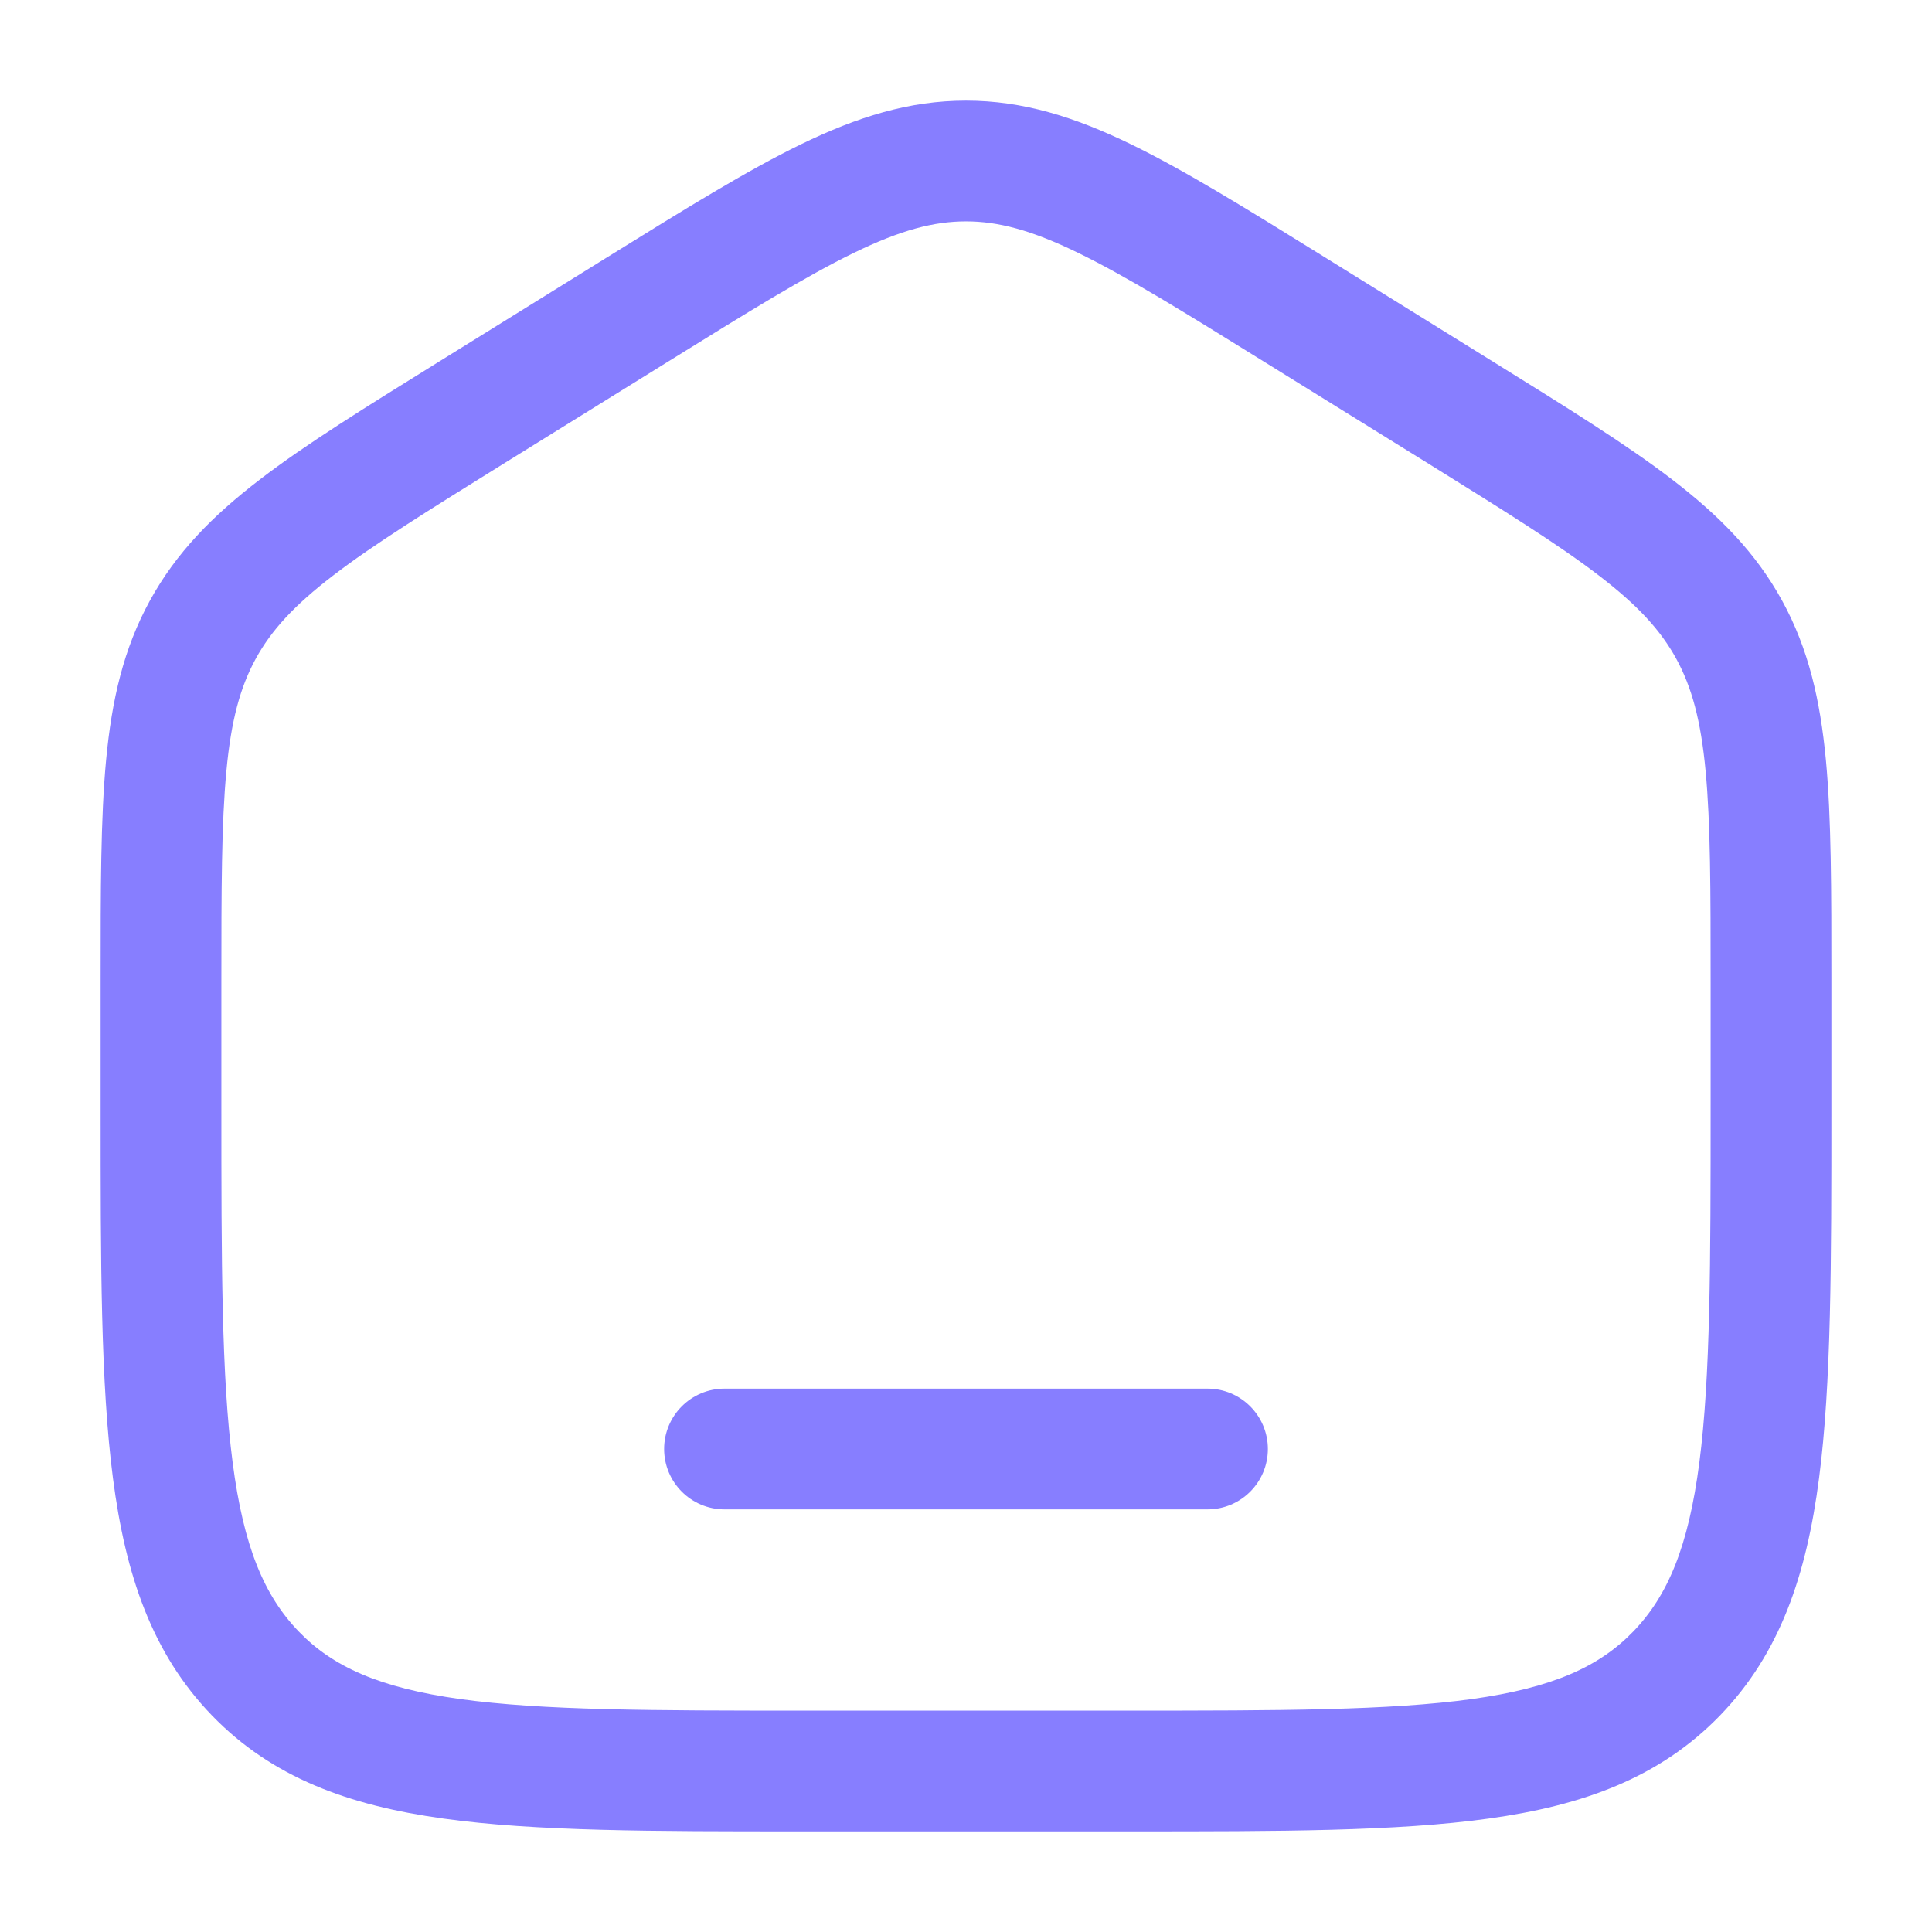
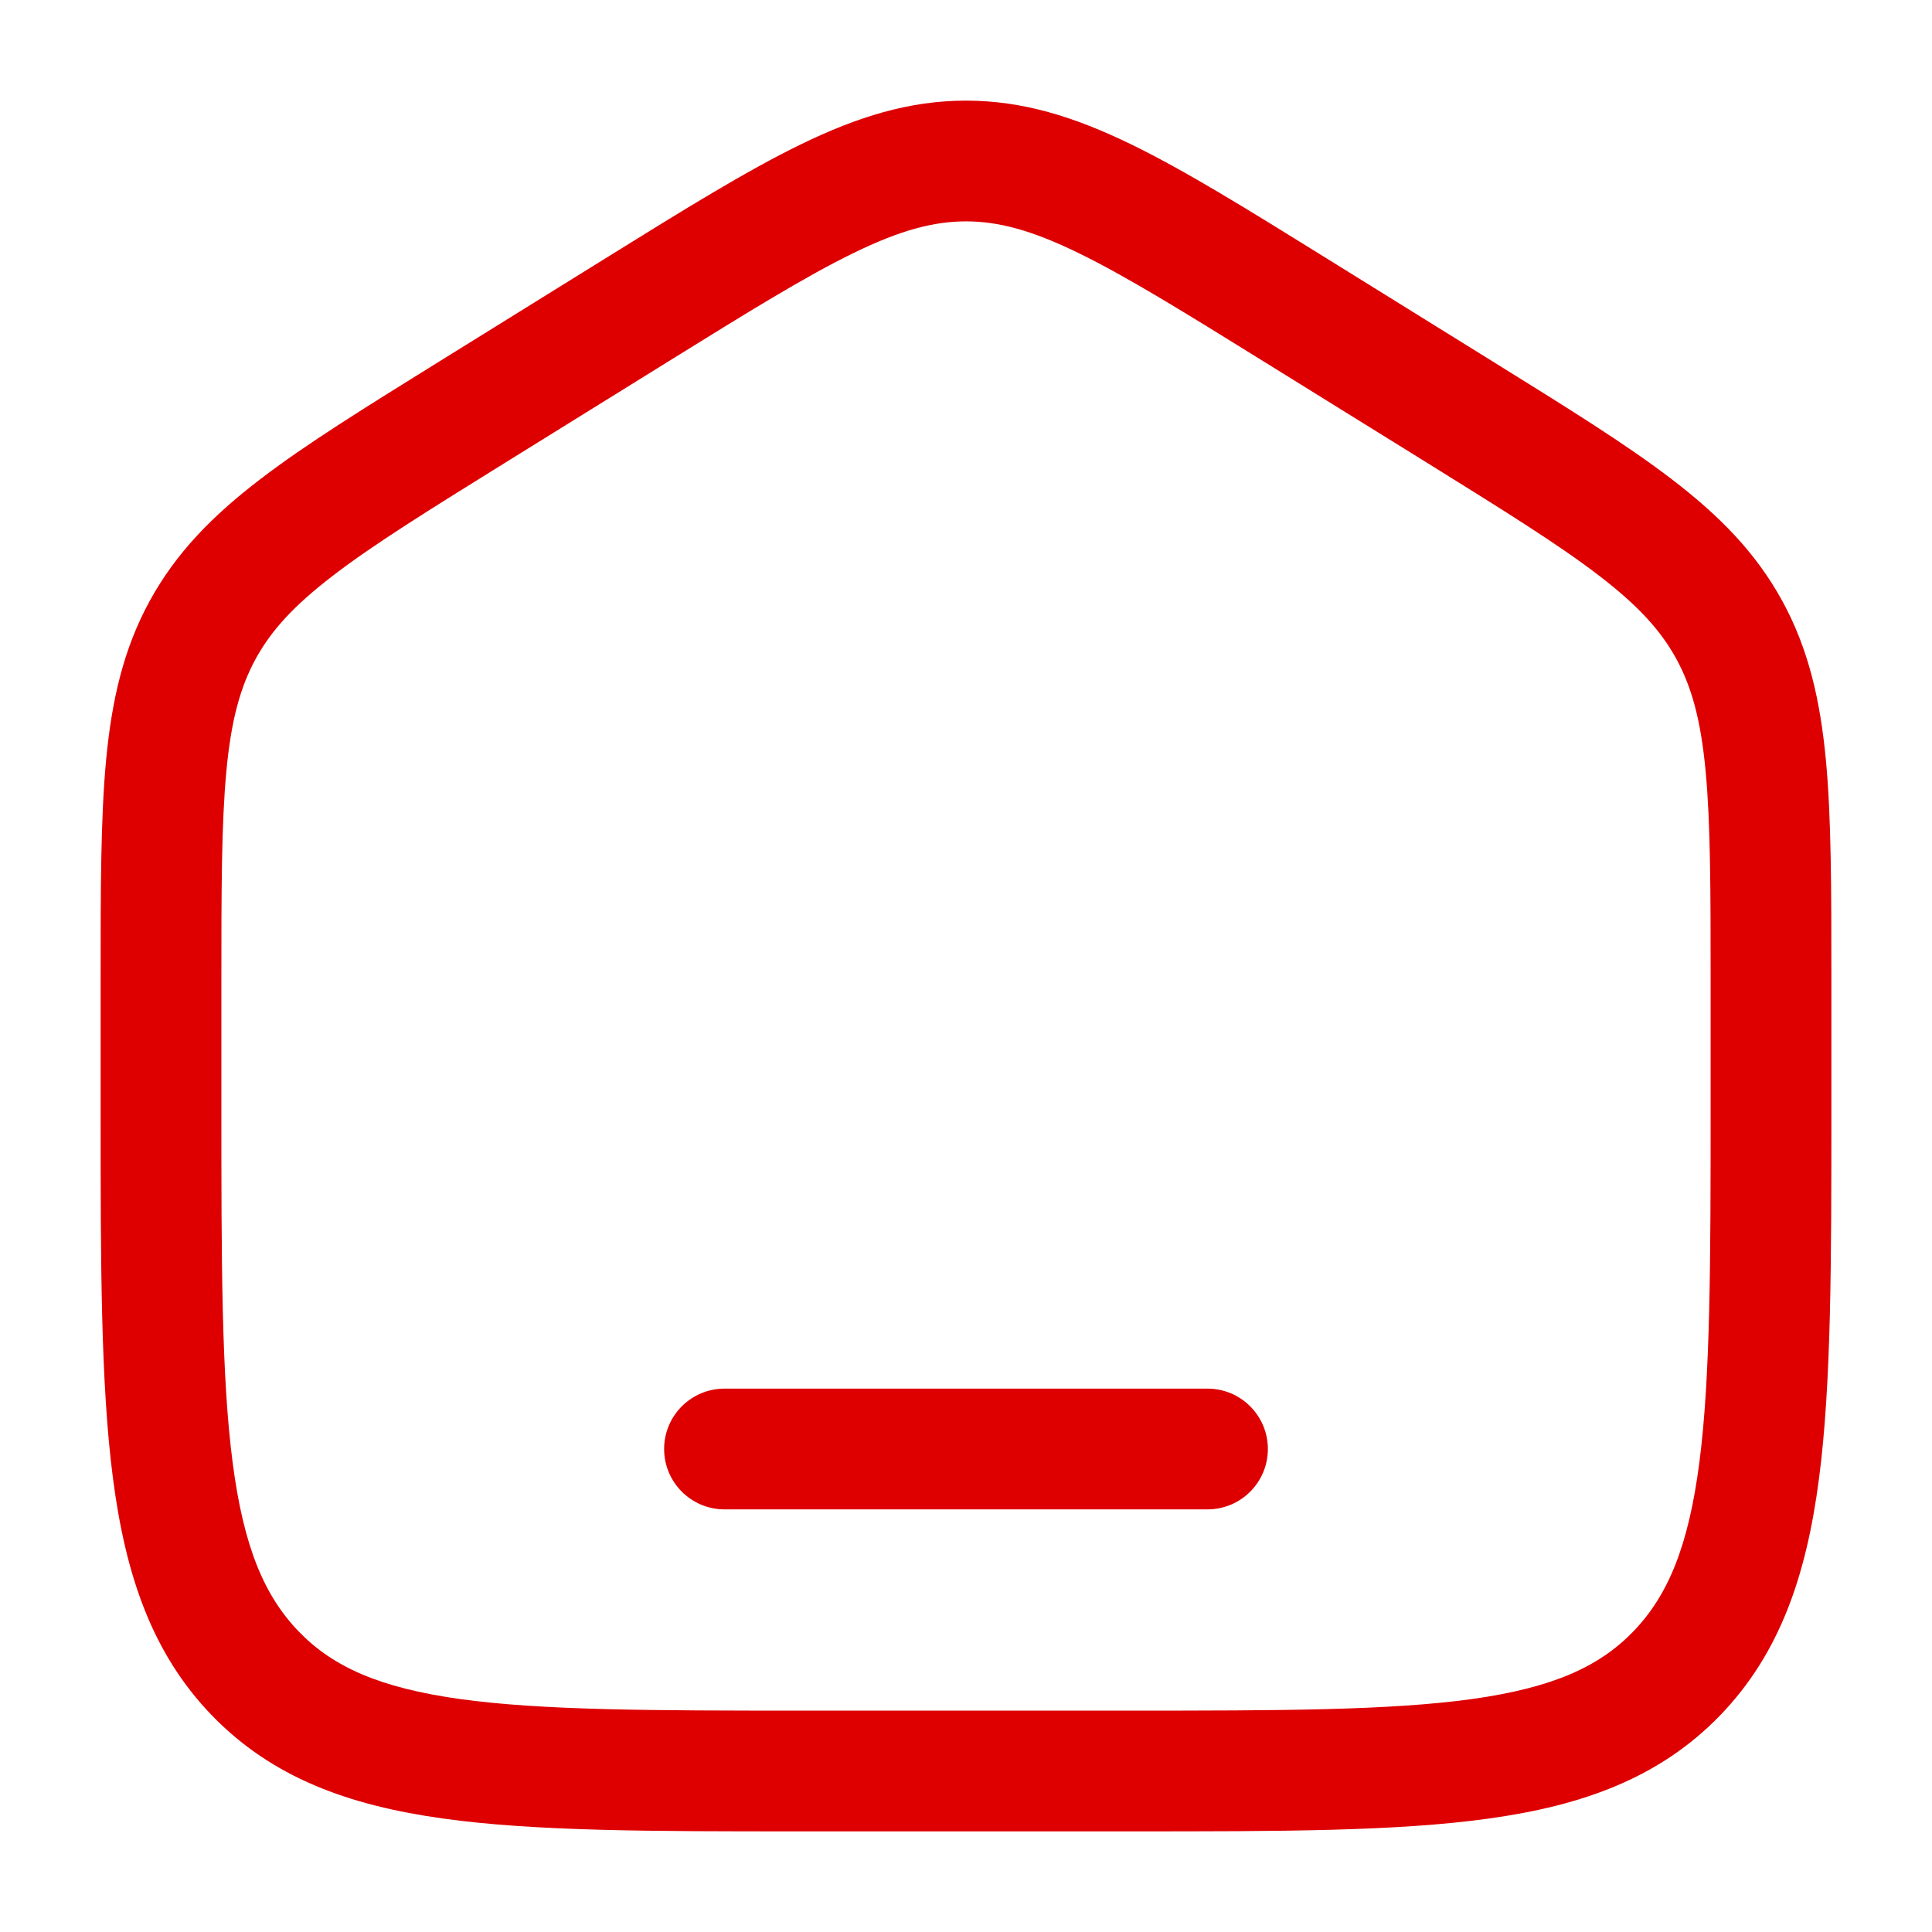
<svg xmlns="http://www.w3.org/2000/svg" width="24" height="24" viewBox="0 0 24 24" fill="none">
-   <path d="M9 17.25C8.586 17.25 8.25 17.586 8.25 18C8.25 18.414 8.586 18.75 9 18.75H15C15.414 18.75 15.75 18.414 15.75 18C15.75 17.586 15.414 17.25 15 17.25H9Z" fill="#877EFF" />
-   <path fill-rule="evenodd" clip-rule="evenodd" d="M12 1.25C11.292 1.25 10.649 1.453 9.951 1.792C9.276 2.12 8.496 2.604 7.523 3.208L5.456 4.491C4.535 5.063 3.797 5.52 3.229 5.956C2.64 6.407 2.188 6.866 1.861 7.463C1.535 8.058 1.389 8.692 1.318 9.441C1.25 10.166 1.25 11.054 1.25 12.167V13.78C1.25 15.684 1.25 17.187 1.403 18.362C1.559 19.567 1.889 20.54 2.632 21.309C3.38 22.082 4.33 22.428 5.508 22.591C6.648 22.75 8.106 22.75 9.942 22.75H14.058C15.894 22.75 17.352 22.75 18.492 22.591C19.669 22.428 20.62 22.082 21.368 21.309C22.111 20.54 22.441 19.567 22.597 18.362C22.75 17.187 22.75 15.684 22.75 13.78V12.167C22.75 11.054 22.75 10.166 22.682 9.441C22.611 8.692 22.465 8.058 22.139 7.463C21.812 6.866 21.36 6.407 20.771 5.956C20.203 5.52 19.465 5.063 18.544 4.491L16.477 3.208C15.504 2.604 14.724 2.12 14.049 1.792C13.351 1.453 12.708 1.25 12 1.25ZM8.28 4.504C9.295 3.874 10.009 3.432 10.607 3.141C11.188 2.858 11.6 2.75 12 2.75C12.4 2.75 12.812 2.858 13.393 3.141C13.991 3.432 14.705 3.874 15.72 4.504L17.721 5.745C18.681 6.342 19.356 6.761 19.859 7.147C20.349 7.522 20.63 7.831 20.823 8.183C21.016 8.536 21.129 8.949 21.188 9.581C21.249 10.229 21.25 11.046 21.25 12.204V13.725C21.25 15.696 21.248 17.101 21.11 18.168C20.974 19.216 20.717 19.824 20.289 20.267C19.865 20.706 19.287 20.966 18.286 21.106C17.26 21.248 15.908 21.25 14 21.25H10C8.092 21.25 6.74 21.248 5.714 21.106C4.713 20.966 4.135 20.706 3.711 20.267C3.283 19.824 3.026 19.216 2.89 18.168C2.751 17.101 2.75 15.696 2.75 13.725V12.204C2.75 11.046 2.751 10.229 2.812 9.581C2.871 8.949 2.984 8.536 3.177 8.183C3.37 7.831 3.651 7.522 4.141 7.147C4.644 6.761 5.319 6.342 6.28 5.745L8.28 4.504Z" fill="#877EFF" />
+   <path d="M9 17.25C8.586 17.25 8.25 17.586 8.25 18C8.25 18.414 8.586 18.75 9 18.75H15C15.414 18.75 15.75 18.414 15.75 18C15.75 17.586 15.414 17.25 15 17.25H9Z" fill="#DE0000" />
+   <path fill-rule="evenodd" clip-rule="evenodd" d="M12 1.25C11.292 1.25 10.649 1.453 9.951 1.792C9.276 2.12 8.496 2.604 7.523 3.208L5.456 4.491C4.535 5.063 3.797 5.52 3.229 5.956C2.64 6.407 2.188 6.866 1.861 7.463C1.535 8.058 1.389 8.692 1.318 9.441C1.25 10.166 1.25 11.054 1.25 12.167V13.78C1.25 15.684 1.25 17.187 1.403 18.362C1.559 19.567 1.889 20.54 2.632 21.309C3.38 22.082 4.33 22.428 5.508 22.591C6.648 22.75 8.106 22.75 9.942 22.75H14.058C15.894 22.75 17.352 22.75 18.492 22.591C19.669 22.428 20.62 22.082 21.368 21.309C22.111 20.54 22.441 19.567 22.597 18.362C22.75 17.187 22.75 15.684 22.75 13.78V12.167C22.75 11.054 22.75 10.166 22.682 9.441C22.611 8.692 22.465 8.058 22.139 7.463C21.812 6.866 21.36 6.407 20.771 5.956C20.203 5.52 19.465 5.063 18.544 4.491L16.477 3.208C15.504 2.604 14.724 2.12 14.049 1.792C13.351 1.453 12.708 1.25 12 1.25ZM8.28 4.504C9.295 3.874 10.009 3.432 10.607 3.141C11.188 2.858 11.6 2.75 12 2.75C12.4 2.75 12.812 2.858 13.393 3.141C13.991 3.432 14.705 3.874 15.72 4.504L17.721 5.745C18.681 6.342 19.356 6.761 19.859 7.147C20.349 7.522 20.63 7.831 20.823 8.183C21.016 8.536 21.129 8.949 21.188 9.581C21.249 10.229 21.25 11.046 21.25 12.204V13.725C21.25 15.696 21.248 17.101 21.11 18.168C20.974 19.216 20.717 19.824 20.289 20.267C19.865 20.706 19.287 20.966 18.286 21.106C17.26 21.248 15.908 21.25 14 21.25H10C8.092 21.25 6.74 21.248 5.714 21.106C4.713 20.966 4.135 20.706 3.711 20.267C3.283 19.824 3.026 19.216 2.89 18.168C2.751 17.101 2.75 15.696 2.75 13.725V12.204C2.75 11.046 2.751 10.229 2.812 9.581C2.871 8.949 2.984 8.536 3.177 8.183C3.37 7.831 3.651 7.522 4.141 7.147C4.644 6.761 5.319 6.342 6.28 5.745L8.28 4.504Z" fill="#DE0000" />
</svg>
